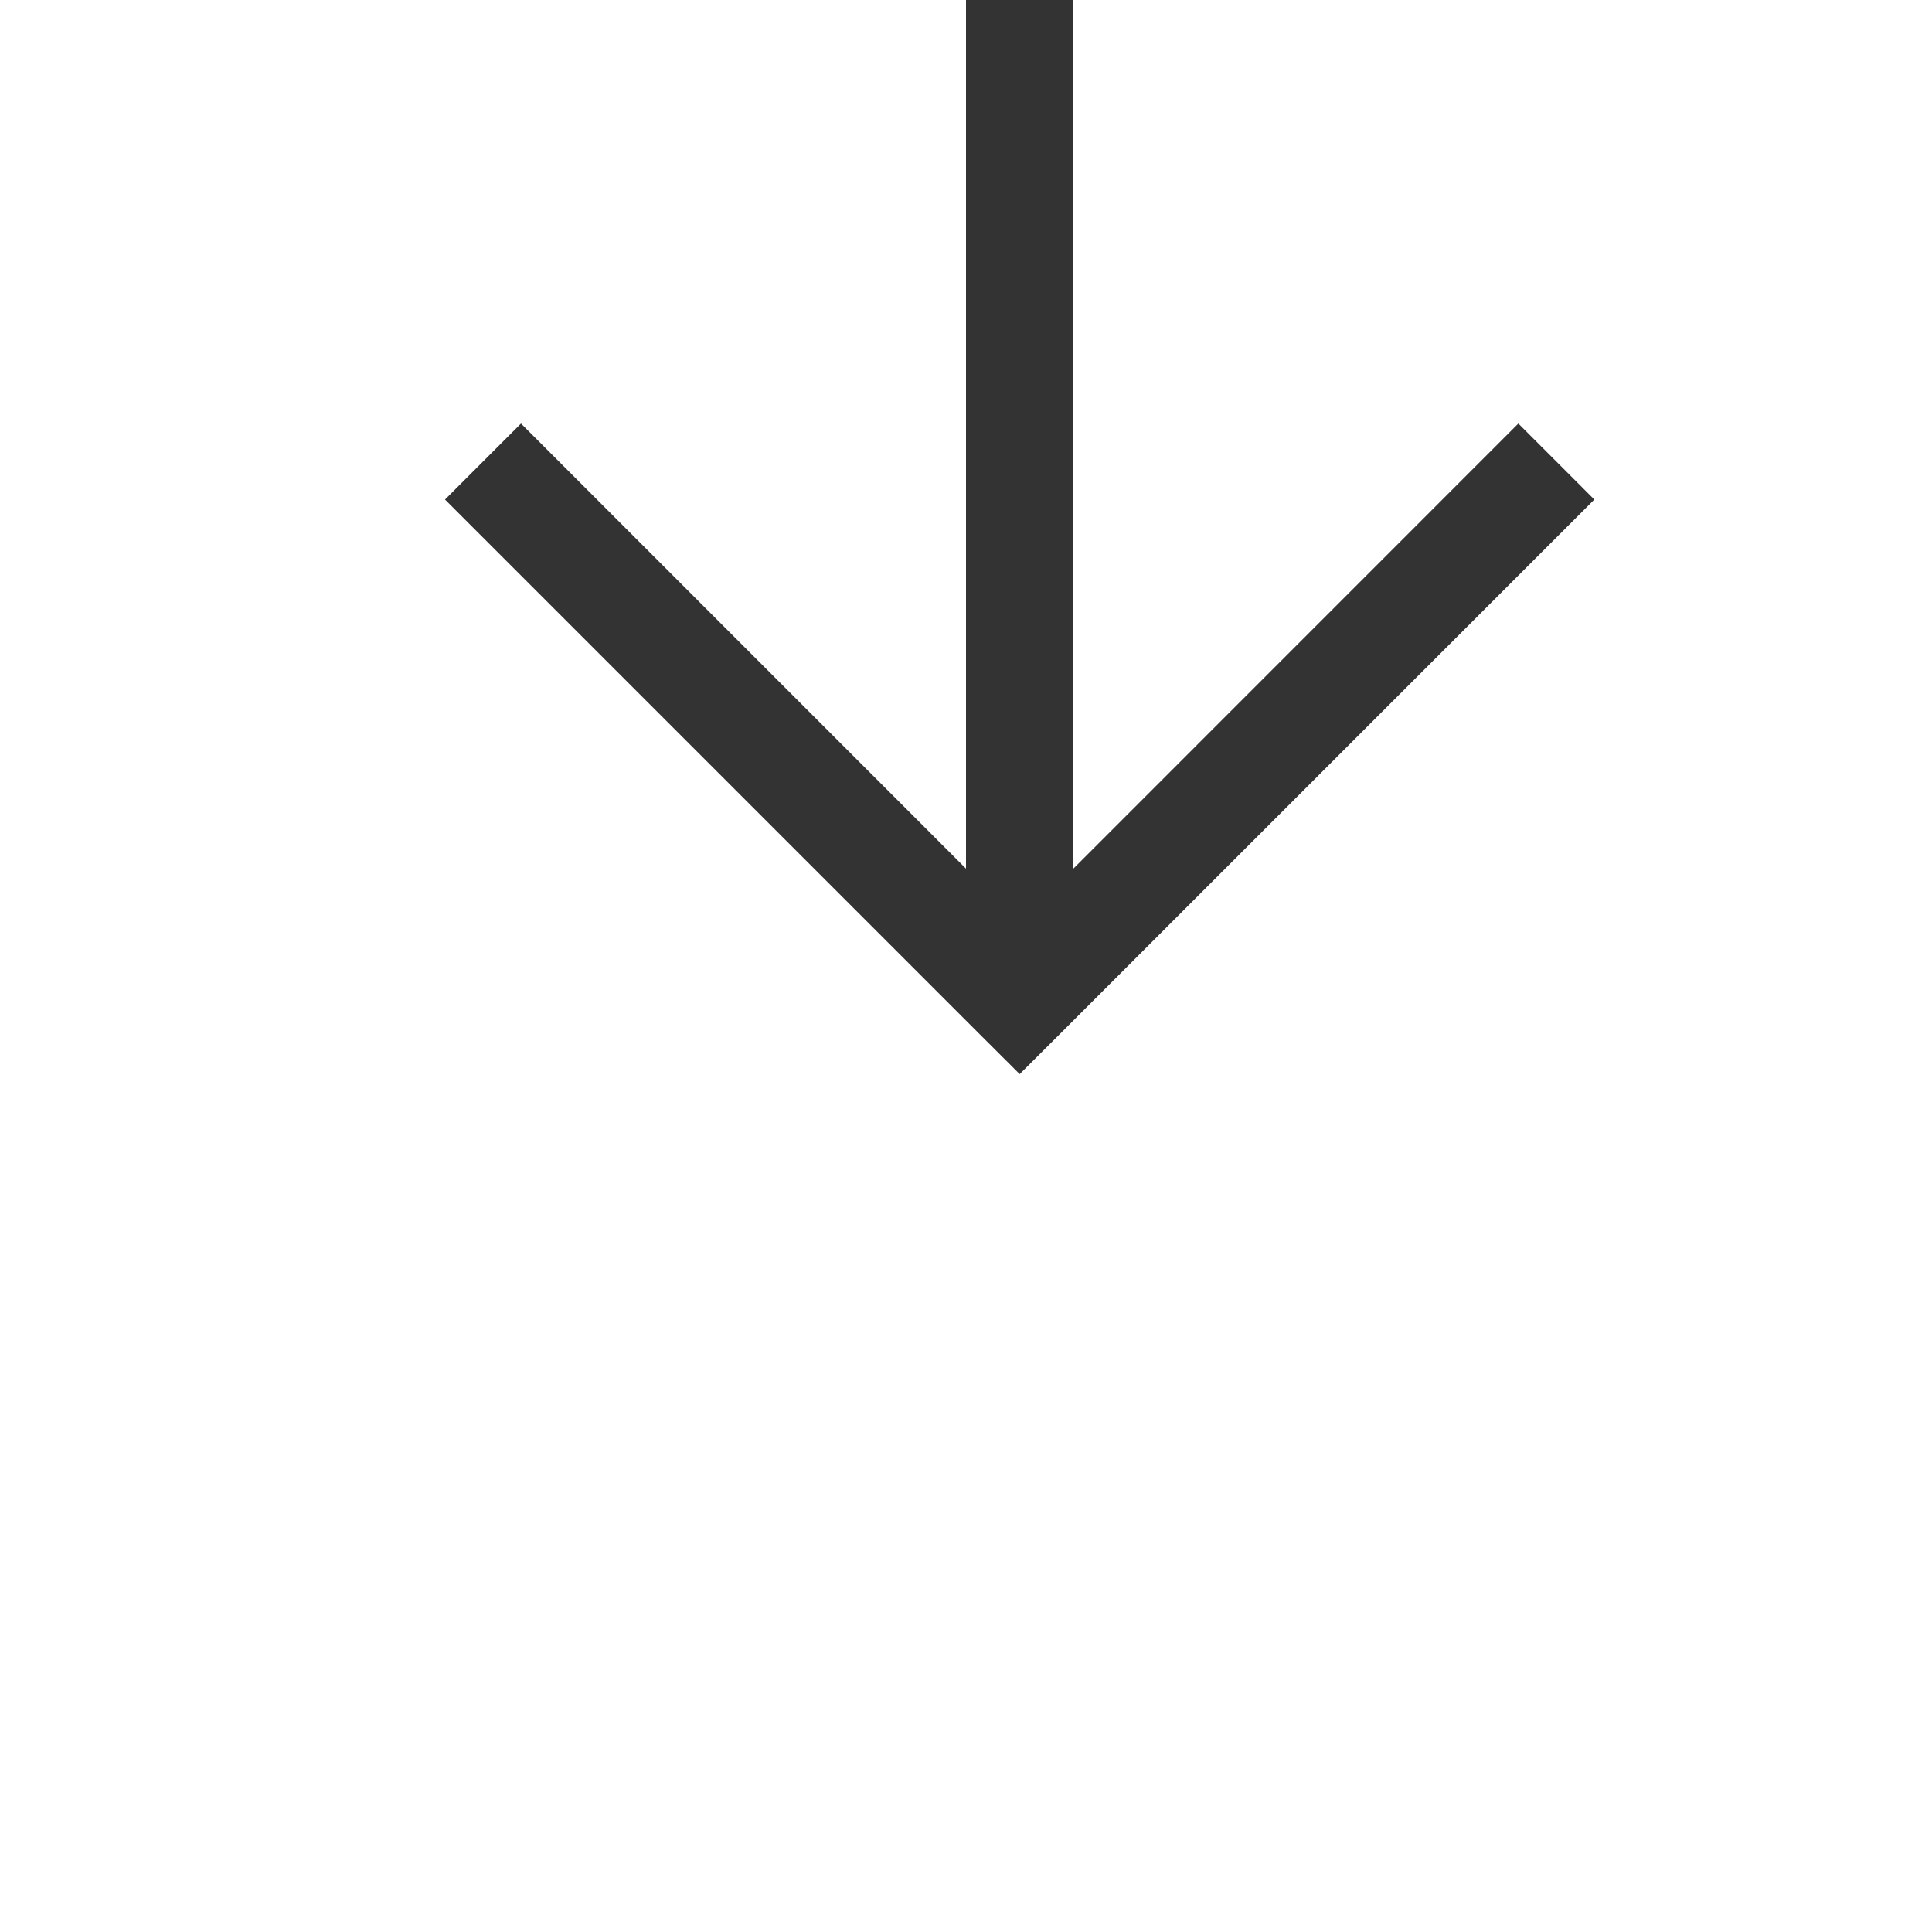
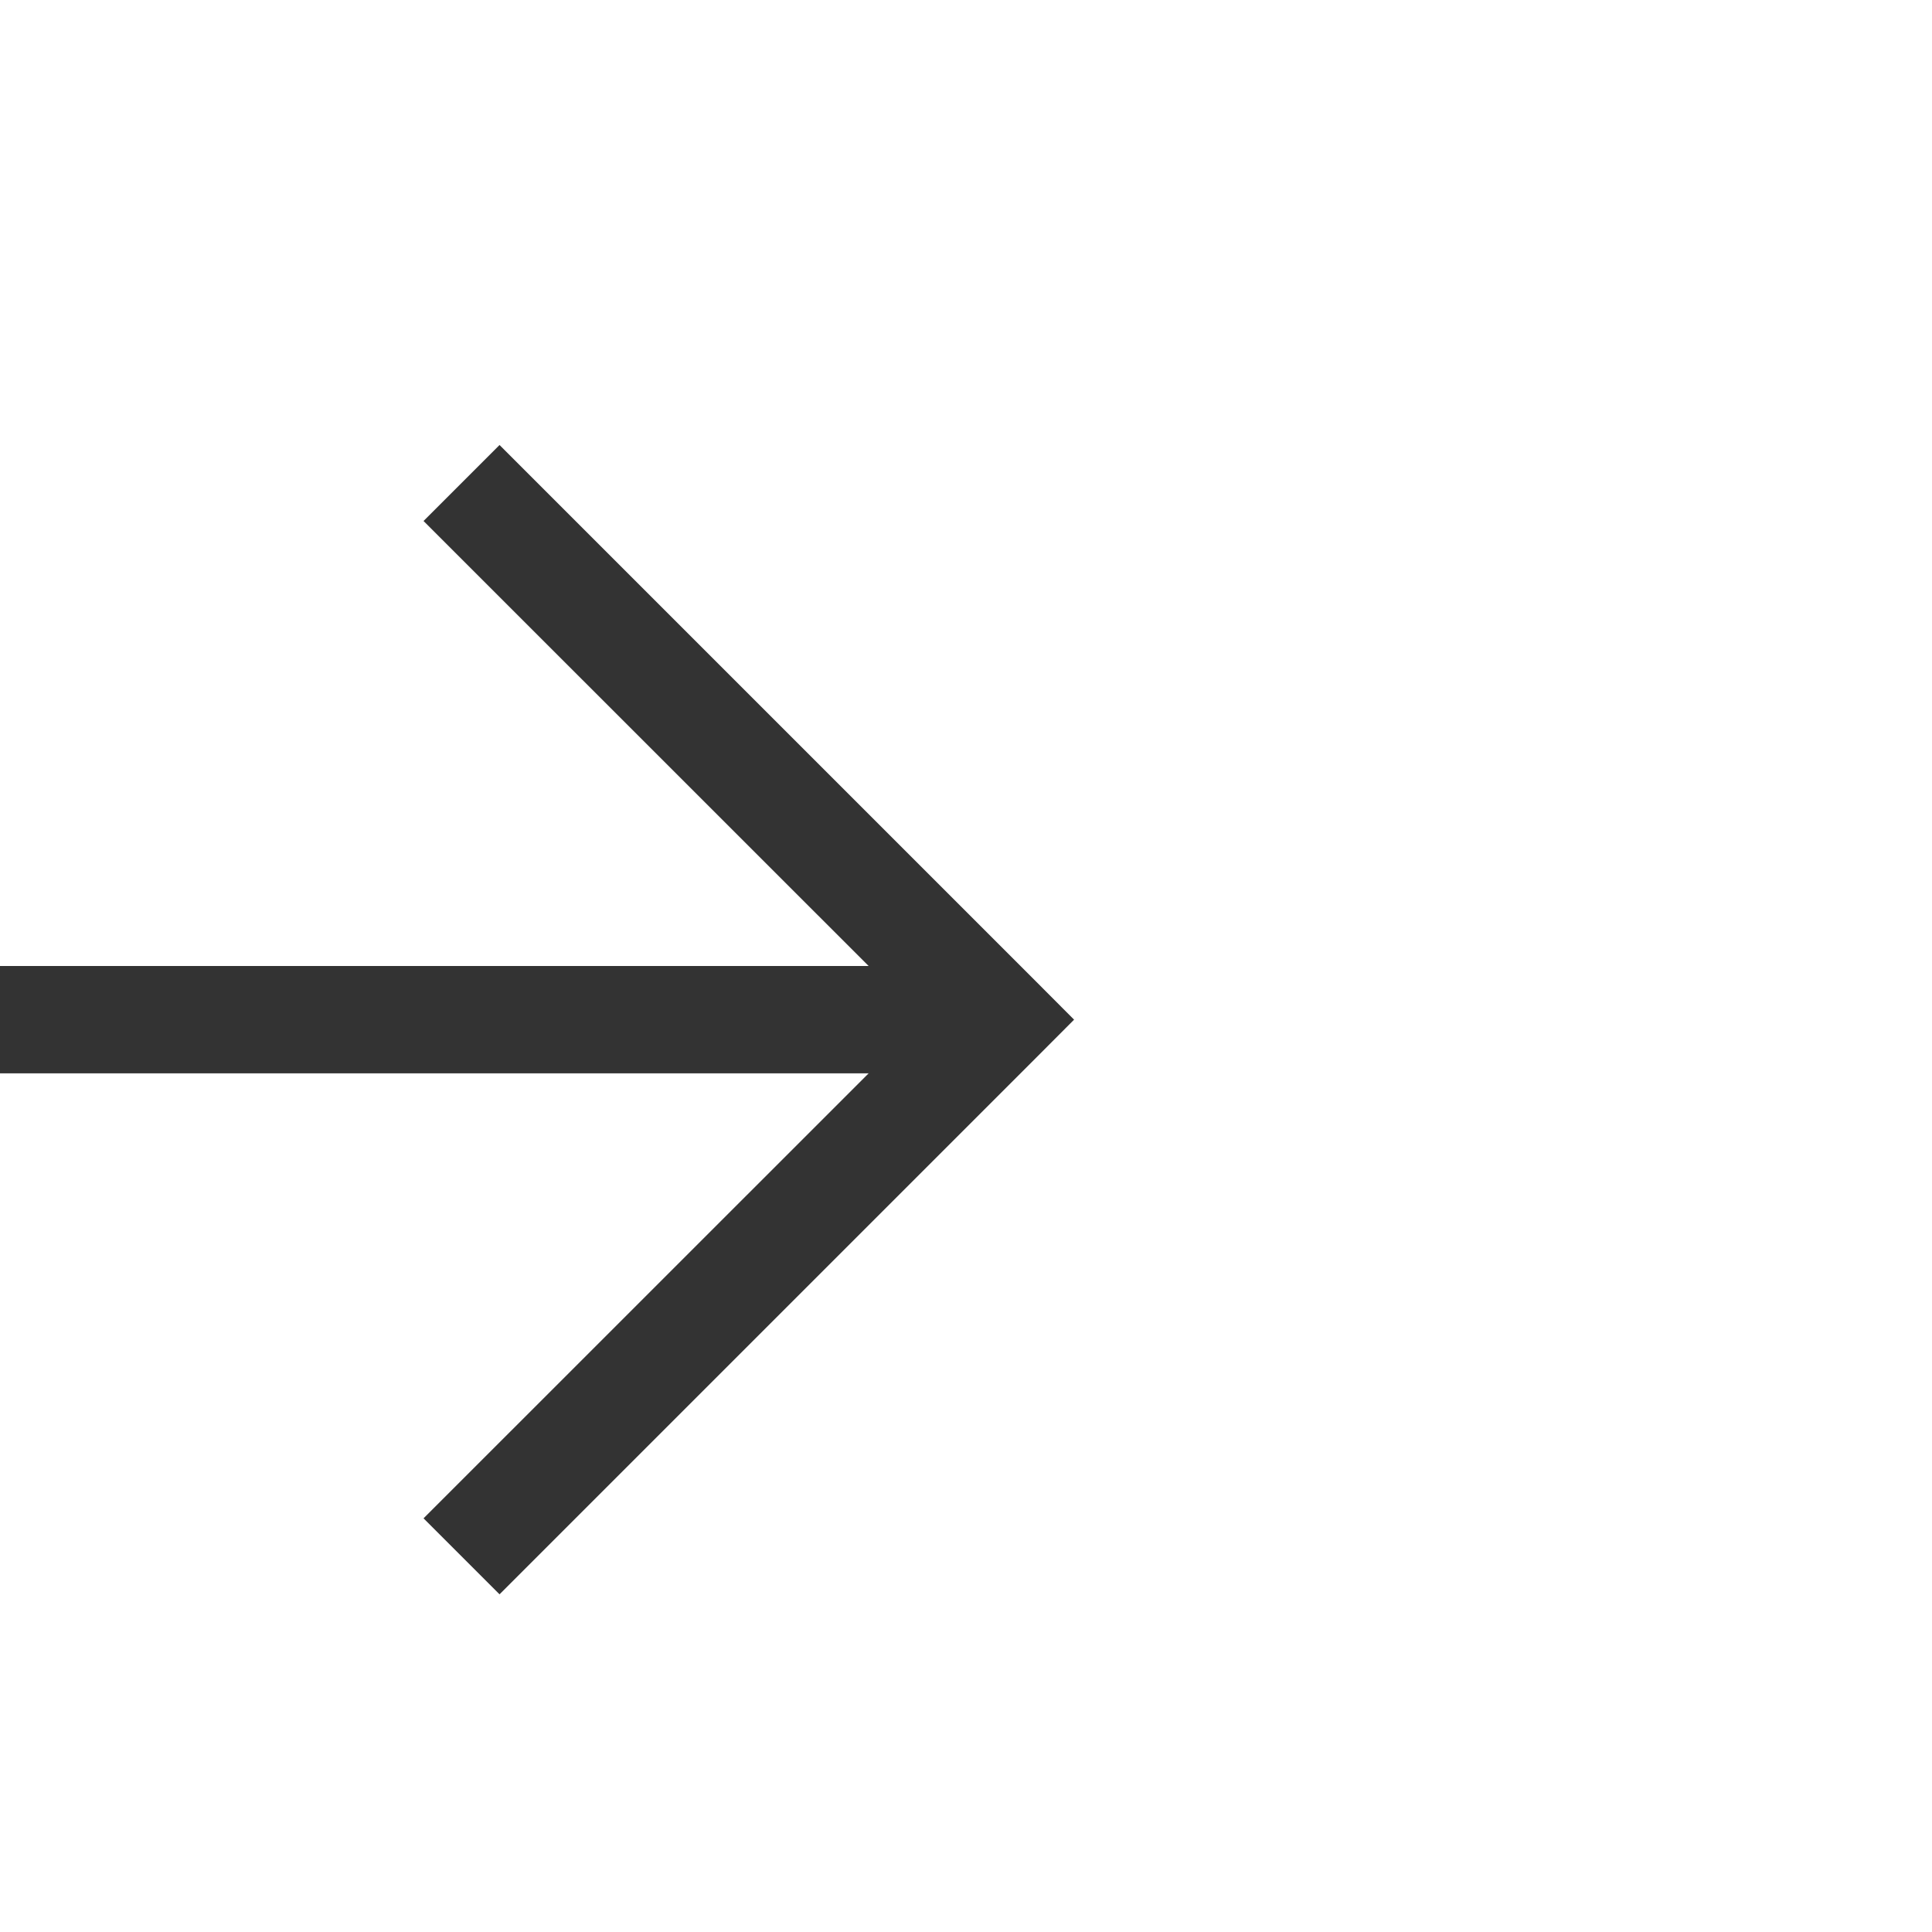
- <svg xmlns="http://www.w3.org/2000/svg" version="1.1" width="18px" height="18px" preserveAspectRatio="xMinYMid meet" viewBox="834 7539  18 16">
-   <path d="M 843.5 7491  L 843.5 7547  " stroke-width="1" stroke="#333333" fill="none" />
-   <path d="M 848.146 7541.946  L 843.5 7546.593  L 838.854 7541.946  L 838.146 7542.654  L 843.146 7547.654  L 843.5 7548.007  L 843.854 7547.654  L 848.854 7542.654  L 848.146 7541.946  Z " fill-rule="nonzero" fill="#333333" stroke="none" />
+ <svg xmlns="http://www.w3.org/2000/svg" version="1.1" width="18px" height="18px" preserveAspectRatio="xMinYMid meet" viewBox="733 3830  18 16">
+   <path d="M 334 3838.5  L 742 3838.5  " stroke-width="1" stroke="#333333" fill="none" />
+   <path d="M 736.946 3833.854  L 741.593 3838.5  L 736.946 3843.146  L 737.654 3843.854  L 742.654 3838.854  L 743.007 3838.5  L 742.654 3838.146  L 737.654 3833.146  L 736.946 3833.854  Z " fill-rule="nonzero" fill="#333333" stroke="none" />
</svg>
